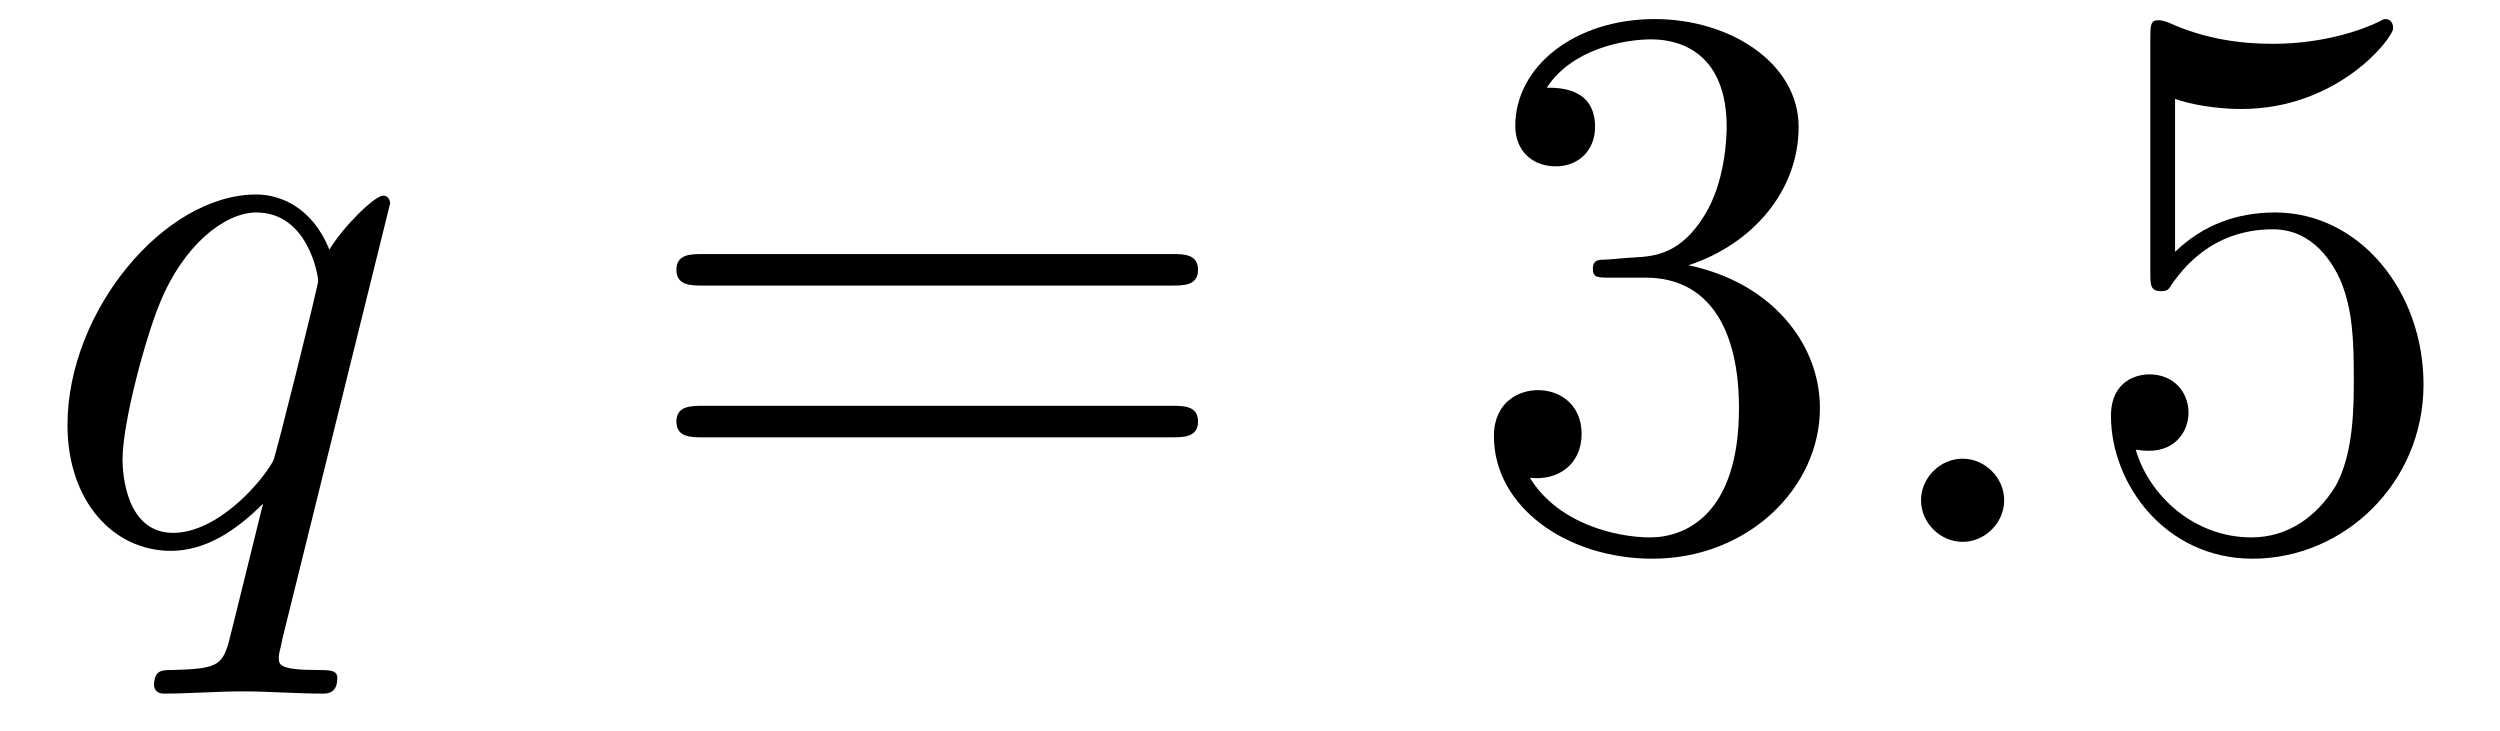
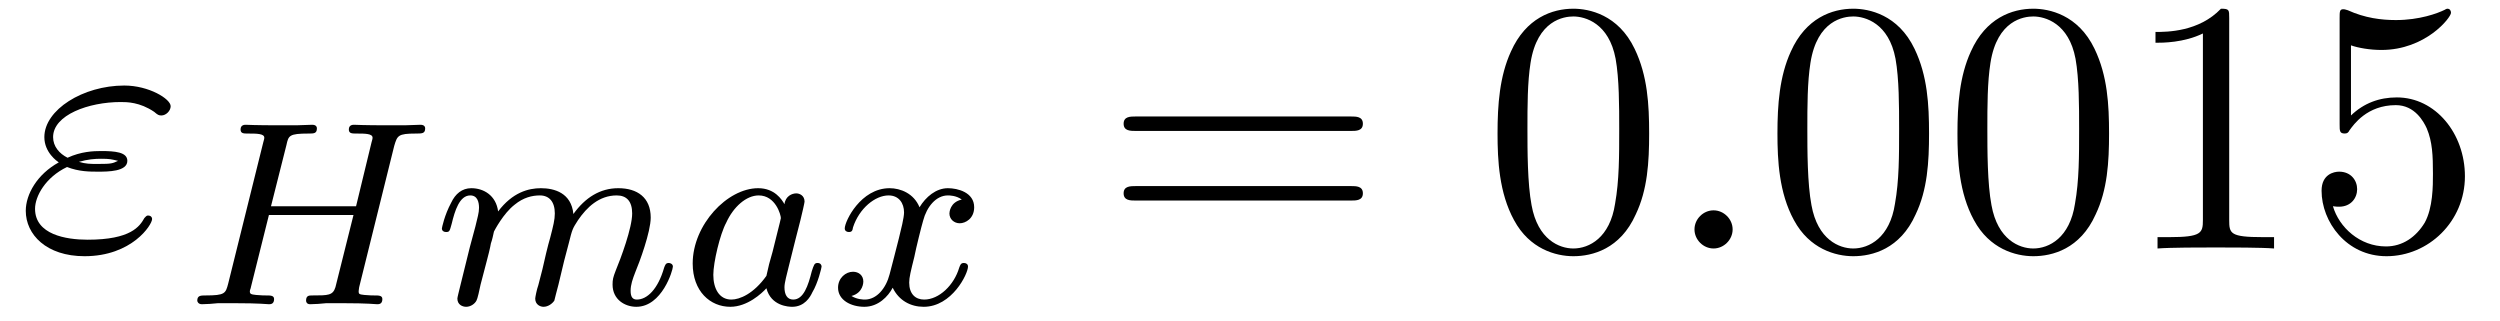
- <svg xmlns="http://www.w3.org/2000/svg" xmlns:xlink="http://www.w3.org/1999/xlink" viewBox="0 0 34.746 10.152" version="1.2">
+ <svg xmlns="http://www.w3.org/2000/svg" xmlns:xlink="http://www.w3.org/1999/xlink" viewBox="0 0 75.759 9.719" version="1.2">
  <defs>
    <g>
      <symbol overflow="visible" id="glyph0-0">
        <path style="stroke:none;" d="" />
      </symbol>
      <symbol overflow="visible" id="glyph0-1">
-         <path style="stroke:none;" d="M 4.922 -4.703 C 4.922 -4.75 4.891 -4.812 4.828 -4.812 C 4.703 -4.812 4.266 -4.375 4.078 -4.062 C 3.844 -4.641 3.406 -4.828 3.062 -4.828 C 1.781 -4.828 0.438 -3.203 0.438 -1.625 C 0.438 -0.562 1.078 0.125 1.875 0.125 C 2.344 0.125 2.766 -0.141 3.156 -0.531 C 3.062 -0.156 2.703 1.312 2.672 1.422 C 2.578 1.719 2.5 1.766 1.891 1.781 C 1.75 1.781 1.641 1.781 1.641 2 C 1.641 2 1.641 2.109 1.781 2.109 C 2.125 2.109 2.516 2.078 2.875 2.078 C 3.234 2.078 3.625 2.109 3.984 2.109 C 4.047 2.109 4.188 2.109 4.188 1.891 C 4.188 1.781 4.078 1.781 3.906 1.781 C 3.375 1.781 3.375 1.703 3.375 1.609 C 3.375 1.531 3.406 1.469 3.422 1.359 Z M 1.906 -0.125 C 1.25 -0.125 1.203 -0.953 1.203 -1.141 C 1.203 -1.672 1.531 -2.859 1.719 -3.312 C 2.047 -4.125 2.625 -4.578 3.062 -4.578 C 3.781 -4.578 3.922 -3.703 3.922 -3.625 C 3.922 -3.562 3.328 -1.172 3.297 -1.125 C 3.125 -0.812 2.516 -0.125 1.906 -0.125 Z M 1.906 -0.125 " />
+         <path style="stroke:none;" d="M 1.531 -2.469 C 1.891 -2.328 2.219 -2.328 2.469 -2.328 C 2.766 -2.328 3.359 -2.328 3.359 -2.656 C 3.359 -2.922 2.984 -2.953 2.562 -2.953 C 2.328 -2.953 1.953 -2.938 1.547 -2.75 C 1.297 -2.875 1.109 -3.094 1.109 -3.375 C 1.109 -4.047 2.188 -4.438 3.156 -4.438 C 3.344 -4.438 3.734 -4.438 4.172 -4.141 C 4.281 -4.047 4.312 -4.031 4.391 -4.031 C 4.531 -4.031 4.672 -4.172 4.672 -4.312 C 4.672 -4.531 4.016 -4.938 3.266 -4.938 C 2.016 -4.938 0.844 -4.203 0.844 -3.375 C 0.844 -2.906 1.234 -2.641 1.281 -2.609 C 0.625 -2.25 0.281 -1.641 0.281 -1.141 C 0.281 -0.422 0.906 0.234 2.062 0.234 C 3.5 0.234 4.109 -0.719 4.109 -0.891 C 4.109 -0.953 4.062 -1 3.984 -1 C 3.938 -1 3.906 -0.953 3.875 -0.922 C 3.734 -0.672 3.469 -0.266 2.156 -0.266 C 1.5 -0.266 0.562 -0.422 0.562 -1.203 C 0.562 -1.578 0.875 -2.156 1.531 -2.469 Z M 1.891 -2.625 C 2.156 -2.703 2.375 -2.719 2.562 -2.719 C 2.828 -2.719 2.875 -2.703 3.078 -2.656 C 2.906 -2.578 2.891 -2.562 2.469 -2.562 C 2.234 -2.562 2.109 -2.562 1.891 -2.625 Z M 1.891 -2.625 " />
      </symbol>
      <symbol overflow="visible" id="glyph0-2">
        <path style="stroke:none;" d="M 2.094 -0.578 C 2.094 -0.891 1.828 -1.156 1.516 -1.156 C 1.203 -1.156 0.938 -0.891 0.938 -0.578 C 0.938 -0.266 1.203 0 1.516 0 C 1.828 0 2.094 -0.266 2.094 -0.578 Z M 2.094 -0.578 " />
      </symbol>
      <symbol overflow="visible" id="glyph1-0">
        <path style="stroke:none;" d="" />
      </symbol>
      <symbol overflow="visible" id="glyph1-1">
+         <path style="stroke:none;" d="M 6.359 -4.797 C 6.453 -5.109 6.469 -5.172 7.016 -5.172 C 7.203 -5.172 7.297 -5.172 7.297 -5.328 C 7.297 -5.344 7.297 -5.438 7.156 -5.438 C 7.016 -5.438 6.828 -5.422 6.672 -5.422 L 6.172 -5.422 C 5.406 -5.422 5.203 -5.438 5.141 -5.438 C 5.109 -5.438 4.984 -5.438 4.984 -5.297 C 4.984 -5.172 5.078 -5.172 5.219 -5.172 C 5.469 -5.172 5.703 -5.172 5.703 -5.047 C 5.703 -5.016 5.703 -5.016 5.672 -4.906 L 5.203 -2.969 L 2.625 -2.969 L 3.094 -4.828 C 3.156 -5.109 3.172 -5.172 3.766 -5.172 C 3.922 -5.172 4.016 -5.172 4.016 -5.328 C 4.016 -5.344 4.016 -5.438 3.875 -5.438 C 3.734 -5.438 3.531 -5.422 3.391 -5.422 L 2.891 -5.422 C 2.125 -5.422 1.906 -5.438 1.859 -5.438 C 1.828 -5.438 1.703 -5.438 1.703 -5.297 C 1.703 -5.172 1.797 -5.172 1.922 -5.172 C 2.188 -5.172 2.422 -5.172 2.422 -5.047 C 2.422 -5.016 2.422 -5.016 2.391 -4.906 L 1.328 -0.625 C 1.25 -0.328 1.234 -0.266 0.641 -0.266 C 0.5 -0.266 0.391 -0.266 0.391 -0.109 C 0.391 -0.078 0.422 0 0.531 0 C 0.672 0 0.875 -0.016 1.016 -0.031 L 1.531 -0.031 C 2.297 -0.031 2.5 0 2.562 0 C 2.609 0 2.719 0 2.719 -0.156 C 2.719 -0.266 2.609 -0.266 2.484 -0.266 C 2.453 -0.266 2.312 -0.266 2.172 -0.281 C 2.016 -0.297 1.984 -0.312 1.984 -0.391 C 1.984 -0.438 2.016 -0.484 2.016 -0.516 L 2.562 -2.703 L 5.125 -2.703 C 4.891 -1.766 4.578 -0.516 4.578 -0.516 C 4.5 -0.266 4.359 -0.266 3.875 -0.266 C 3.781 -0.266 3.688 -0.266 3.688 -0.109 C 3.688 -0.078 3.703 0 3.812 0 C 3.953 0 4.156 -0.016 4.297 -0.031 L 4.812 -0.031 C 5.578 -0.031 5.781 0 5.844 0 C 5.891 0 6 0 6 -0.156 C 6 -0.266 5.891 -0.266 5.766 -0.266 C 5.734 -0.266 5.594 -0.266 5.453 -0.281 C 5.297 -0.297 5.281 -0.312 5.281 -0.391 C 5.281 -0.438 5.297 -0.484 5.297 -0.516 Z M 6.359 -4.797 " />
+       </symbol>
+       <symbol overflow="visible" id="glyph1-2">
+         <path style="stroke:none;" d="M 1.594 -1.312 C 1.625 -1.422 1.703 -1.734 1.719 -1.844 C 1.75 -1.922 1.797 -2.125 1.812 -2.203 C 1.828 -2.234 2.094 -2.75 2.438 -3.016 C 2.703 -3.234 2.969 -3.297 3.203 -3.297 C 3.484 -3.297 3.656 -3.109 3.656 -2.75 C 3.656 -2.562 3.609 -2.375 3.516 -2.016 C 3.453 -1.812 3.328 -1.281 3.281 -1.062 L 3.156 -0.578 C 3.109 -0.453 3.062 -0.203 3.062 -0.172 C 3.062 0.016 3.219 0.078 3.312 0.078 C 3.453 0.078 3.578 -0.016 3.641 -0.109 C 3.656 -0.156 3.719 -0.438 3.766 -0.594 L 3.938 -1.312 C 3.969 -1.422 4.047 -1.734 4.078 -1.844 C 4.188 -2.281 4.188 -2.281 4.359 -2.547 C 4.625 -2.938 5 -3.297 5.531 -3.297 C 5.828 -3.297 6 -3.125 6 -2.75 C 6 -2.312 5.656 -1.391 5.5 -1.016 C 5.422 -0.812 5.406 -0.75 5.406 -0.594 C 5.406 -0.141 5.781 0.078 6.125 0.078 C 6.906 0.078 7.234 -1.031 7.234 -1.141 C 7.234 -1.219 7.156 -1.25 7.109 -1.25 C 7.016 -1.25 7 -1.188 6.969 -1.109 C 6.781 -0.453 6.453 -0.141 6.141 -0.141 C 6.016 -0.141 5.953 -0.219 5.953 -0.406 C 5.953 -0.594 6.016 -0.766 6.094 -0.969 C 6.219 -1.266 6.562 -2.188 6.562 -2.625 C 6.562 -3.234 6.156 -3.516 5.578 -3.516 C 5.031 -3.516 4.578 -3.234 4.219 -2.734 C 4.156 -3.375 3.641 -3.516 3.234 -3.516 C 2.859 -3.516 2.375 -3.391 1.938 -2.812 C 1.875 -3.297 1.5 -3.516 1.125 -3.516 C 0.844 -3.516 0.641 -3.344 0.516 -3.078 C 0.312 -2.703 0.234 -2.312 0.234 -2.297 C 0.234 -2.219 0.297 -2.188 0.359 -2.188 C 0.469 -2.188 0.469 -2.219 0.531 -2.438 C 0.625 -2.828 0.766 -3.297 1.094 -3.297 C 1.312 -3.297 1.359 -3.094 1.359 -2.922 C 1.359 -2.766 1.312 -2.625 1.25 -2.359 C 1.234 -2.297 1.109 -1.828 1.078 -1.719 L 0.781 -0.516 C 0.75 -0.391 0.703 -0.203 0.703 -0.172 C 0.703 0.016 0.859 0.078 0.969 0.078 C 1.109 0.078 1.234 -0.016 1.281 -0.109 C 1.312 -0.156 1.375 -0.438 1.406 -0.594 Z M 1.594 -1.312 " />
+       </symbol>
+       <symbol overflow="visible" id="glyph1-3">
+         <path style="stroke:none;" d="M 3.125 -3.031 C 3.047 -3.172 2.828 -3.516 2.328 -3.516 C 1.391 -3.516 0.344 -2.406 0.344 -1.234 C 0.344 -0.391 0.875 0.078 1.484 0.078 C 2 0.078 2.438 -0.328 2.578 -0.484 C 2.719 0.062 3.266 0.078 3.359 0.078 C 3.734 0.078 3.906 -0.219 3.969 -0.359 C 4.141 -0.641 4.25 -1.109 4.25 -1.141 C 4.25 -1.188 4.219 -1.25 4.125 -1.25 C 4.031 -1.25 4.016 -1.188 3.953 -1 C 3.844 -0.562 3.703 -0.141 3.391 -0.141 C 3.203 -0.141 3.125 -0.297 3.125 -0.516 C 3.125 -0.656 3.203 -0.922 3.25 -1.125 C 3.297 -1.328 3.422 -1.797 3.453 -1.938 L 3.609 -2.547 C 3.656 -2.734 3.734 -3.078 3.734 -3.109 C 3.734 -3.297 3.578 -3.359 3.484 -3.359 C 3.359 -3.359 3.156 -3.281 3.125 -3.031 Z M 2.578 -0.859 C 2.188 -0.312 1.766 -0.141 1.516 -0.141 C 1.141 -0.141 0.969 -0.484 0.969 -0.891 C 0.969 -1.266 1.172 -2.125 1.359 -2.469 C 1.578 -2.953 1.969 -3.297 2.344 -3.297 C 2.859 -3.297 3.016 -2.703 3.016 -2.609 C 3.016 -2.578 2.812 -1.797 2.766 -1.594 C 2.656 -1.219 2.656 -1.203 2.578 -0.859 Z M 2.578 -0.859 " />
+       </symbol>
+       <symbol overflow="visible" id="glyph1-4">
+         <path style="stroke:none;" d="M 4 -3.172 C 3.641 -3.094 3.625 -2.781 3.625 -2.75 C 3.625 -2.578 3.766 -2.453 3.938 -2.453 C 4.109 -2.453 4.375 -2.594 4.375 -2.938 C 4.375 -3.391 3.875 -3.516 3.578 -3.516 C 3.219 -3.516 2.906 -3.25 2.719 -2.938 C 2.547 -3.359 2.141 -3.516 1.812 -3.516 C 0.938 -3.516 0.453 -2.516 0.453 -2.297 C 0.453 -2.219 0.516 -2.188 0.578 -2.188 C 0.672 -2.188 0.688 -2.234 0.703 -2.328 C 0.891 -2.906 1.375 -3.297 1.781 -3.297 C 2.094 -3.297 2.25 -3.062 2.25 -2.781 C 2.25 -2.625 2.156 -2.25 2.094 -2 C 2.031 -1.766 1.859 -1.062 1.812 -0.906 C 1.703 -0.484 1.422 -0.141 1.062 -0.141 C 1.031 -0.141 0.828 -0.141 0.656 -0.25 C 1.016 -0.344 1.016 -0.672 1.016 -0.688 C 1.016 -0.875 0.875 -0.984 0.703 -0.984 C 0.484 -0.984 0.25 -0.797 0.25 -0.5 C 0.25 -0.125 0.641 0.078 1.047 0.078 C 1.469 0.078 1.766 -0.234 1.906 -0.5 C 2.094 -0.109 2.453 0.078 2.844 0.078 C 3.703 0.078 4.188 -0.922 4.188 -1.141 C 4.188 -1.219 4.125 -1.25 4.062 -1.25 C 3.969 -1.25 3.953 -1.188 3.922 -1.109 C 3.766 -0.578 3.312 -0.141 2.859 -0.141 C 2.594 -0.141 2.406 -0.312 2.406 -0.656 C 2.406 -0.812 2.453 -1 2.562 -1.438 C 2.609 -1.688 2.781 -2.375 2.828 -2.531 C 2.938 -2.953 3.219 -3.297 3.578 -3.297 C 3.625 -3.297 3.828 -3.297 4 -3.172 Z M 4 -3.172 " />
+       </symbol>
+       <symbol overflow="visible" id="glyph2-0">
+         <path style="stroke:none;" d="" />
+       </symbol>
+       <symbol overflow="visible" id="glyph2-1">
        <path style="stroke:none;" d="M 7.5 -3.562 C 7.656 -3.562 7.859 -3.562 7.859 -3.781 C 7.859 -4 7.656 -4 7.5 -4 L 0.969 -4 C 0.812 -4 0.609 -4 0.609 -3.781 C 0.609 -3.562 0.812 -3.562 0.984 -3.562 Z M 7.5 -1.453 C 7.656 -1.453 7.859 -1.453 7.859 -1.672 C 7.859 -1.891 7.656 -1.891 7.5 -1.891 L 0.984 -1.891 C 0.812 -1.891 0.609 -1.891 0.609 -1.672 C 0.609 -1.453 0.812 -1.453 0.969 -1.453 Z M 7.5 -1.453 " />
      </symbol>
-       <symbol overflow="visible" id="glyph1-2">
-         <path style="stroke:none;" d="M 3.156 -3.844 C 4.062 -4.141 4.688 -4.891 4.688 -5.766 C 4.688 -6.656 3.734 -7.266 2.688 -7.266 C 1.578 -7.266 0.75 -6.609 0.75 -5.781 C 0.75 -5.422 1 -5.219 1.312 -5.219 C 1.641 -5.219 1.859 -5.453 1.859 -5.766 C 1.859 -6.312 1.359 -6.312 1.188 -6.312 C 1.531 -6.844 2.25 -6.984 2.641 -6.984 C 3.094 -6.984 3.688 -6.75 3.688 -5.766 C 3.688 -5.641 3.672 -5 3.375 -4.531 C 3.047 -4 2.688 -3.969 2.406 -3.953 C 2.328 -3.953 2.062 -3.922 1.984 -3.922 C 1.891 -3.922 1.828 -3.906 1.828 -3.797 C 1.828 -3.672 1.891 -3.672 2.078 -3.672 L 2.562 -3.672 C 3.453 -3.672 3.859 -2.938 3.859 -1.859 C 3.859 -0.375 3.109 -0.062 2.625 -0.062 C 2.156 -0.062 1.344 -0.25 0.953 -0.891 C 1.344 -0.844 1.672 -1.078 1.672 -1.5 C 1.672 -1.891 1.391 -2.109 1.062 -2.109 C 0.812 -2.109 0.453 -1.953 0.453 -1.469 C 0.453 -0.484 1.469 0.234 2.656 0.234 C 3.984 0.234 4.984 -0.75 4.984 -1.859 C 4.984 -2.766 4.297 -3.609 3.156 -3.844 Z M 3.156 -3.844 " />
+       <symbol overflow="visible" id="glyph2-2">
+         <path style="stroke:none;" d="M 5.016 -3.484 C 5.016 -4.359 4.969 -5.234 4.578 -6.047 C 4.078 -7.094 3.188 -7.266 2.719 -7.266 C 2.078 -7.266 1.281 -6.984 0.828 -5.969 C 0.484 -5.219 0.422 -4.359 0.422 -3.484 C 0.422 -2.672 0.469 -1.688 0.922 -0.859 C 1.391 0.016 2.188 0.234 2.719 0.234 C 3.297 0.234 4.141 0.016 4.609 -1.031 C 4.969 -1.781 5.016 -2.625 5.016 -3.484 Z M 2.719 0 C 2.297 0 1.641 -0.266 1.453 -1.312 C 1.328 -1.969 1.328 -2.984 1.328 -3.625 C 1.328 -4.312 1.328 -5.031 1.422 -5.625 C 1.625 -6.922 2.438 -7.031 2.719 -7.031 C 3.078 -7.031 3.797 -6.828 4 -5.75 C 4.109 -5.141 4.109 -4.312 4.109 -3.625 C 4.109 -2.797 4.109 -2.062 3.984 -1.359 C 3.828 -0.328 3.203 0 2.719 0 Z M 2.719 0 " />
      </symbol>
-       <symbol overflow="visible" id="glyph1-3">
+       <symbol overflow="visible" id="glyph2-3">
+         <path style="stroke:none;" d="M 3.203 -6.984 C 3.203 -7.234 3.203 -7.266 2.953 -7.266 C 2.281 -6.562 1.312 -6.562 0.969 -6.562 L 0.969 -6.234 C 1.188 -6.234 1.828 -6.234 2.406 -6.516 L 2.406 -0.859 C 2.406 -0.469 2.359 -0.344 1.391 -0.344 L 1.031 -0.344 L 1.031 0 C 1.422 -0.031 2.359 -0.031 2.797 -0.031 C 3.234 -0.031 4.188 -0.031 4.562 0 L 4.562 -0.344 L 4.219 -0.344 C 3.234 -0.344 3.203 -0.453 3.203 -0.859 Z M 3.203 -6.984 " />
+       </symbol>
+       <symbol overflow="visible" id="glyph2-4">
        <path style="stroke:none;" d="M 4.891 -2.188 C 4.891 -3.484 4 -4.578 2.828 -4.578 C 2.297 -4.578 1.828 -4.406 1.438 -4.031 L 1.438 -6.156 C 1.656 -6.078 2.016 -6.016 2.359 -6.016 C 3.703 -6.016 4.469 -7 4.469 -7.141 C 4.469 -7.203 4.438 -7.266 4.359 -7.266 C 4.359 -7.266 4.328 -7.266 4.281 -7.234 C 4.062 -7.125 3.516 -6.922 2.797 -6.922 C 2.359 -6.922 1.859 -6.984 1.344 -7.219 C 1.25 -7.25 1.234 -7.25 1.203 -7.25 C 1.094 -7.25 1.094 -7.172 1.094 -6.984 L 1.094 -3.766 C 1.094 -3.562 1.094 -3.484 1.25 -3.484 C 1.328 -3.484 1.359 -3.516 1.391 -3.578 C 1.516 -3.75 1.922 -4.344 2.797 -4.344 C 3.375 -4.344 3.641 -3.844 3.734 -3.641 C 3.906 -3.234 3.922 -2.812 3.922 -2.266 C 3.922 -1.891 3.922 -1.234 3.672 -0.781 C 3.406 -0.344 3 -0.062 2.5 -0.062 C 1.703 -0.062 1.078 -0.641 0.891 -1.281 C 0.922 -1.281 0.953 -1.266 1.078 -1.266 C 1.438 -1.266 1.625 -1.531 1.625 -1.797 C 1.625 -2.062 1.438 -2.328 1.078 -2.328 C 0.922 -2.328 0.547 -2.25 0.547 -1.75 C 0.547 -0.812 1.297 0.234 2.516 0.234 C 3.781 0.234 4.891 -0.812 4.891 -2.188 Z M 4.891 -2.188 " />
      </symbol>
    </g>
+     <clipPath id="clip1">
+       <path d="M 5 3 L 13 3 L 13 9.719 L 5 9.719 Z M 5 3 " />
+     </clipPath>
+     <clipPath id="clip2">
+       <path d="M 13 5 L 30 5 L 30 9.719 L 13 9.719 Z M 13 5 " />
+     </clipPath>
  </defs>
  <g id="surface1">
    <g style="fill:rgb(0%,0%,0%);fill-opacity:1;">
-       <use xlink:href="#glyph0-1" x="0.5" y="7.531" />
+       <use xlink:href="#glyph0-1" x="0.5" y="7.53" />
+     </g>
+     <g clip-path="url(#clip1)" clip-rule="nonzero">
+       <g style="fill:rgb(0%,0%,0%);fill-opacity:1;">
+         <use xlink:href="#glyph1-1" x="5.587" y="9.219" />
+       </g>
+     </g>
+     <g clip-path="url(#clip2)" clip-rule="nonzero">
+       <g style="fill:rgb(0%,0%,0%);fill-opacity:1;">
+         <use xlink:href="#glyph1-2" x="13.157" y="9.219" />
+         <use xlink:href="#glyph1-3" x="20.647" y="9.219" />
+         <use xlink:href="#glyph1-4" x="25.146" y="9.219" />
+       </g>
    </g>
    <g style="fill:rgb(0%,0%,0%);fill-opacity:1;">
-       <use xlink:href="#glyph1-1" x="8.792" y="7.531" />
+       <use xlink:href="#glyph2-1" x="33.441" y="7.53" />
    </g>
    <g style="fill:rgb(0%,0%,0%);fill-opacity:1;">
-       <use xlink:href="#glyph1-2" x="20.31" y="7.531" />
+       <use xlink:href="#glyph2-2" x="44.959" y="7.53" />
    </g>
    <g style="fill:rgb(0%,0%,0%);fill-opacity:1;">
-       <use xlink:href="#glyph0-2" x="25.761" y="7.531" />
+       <use xlink:href="#glyph0-2" x="50.411" y="7.53" />
    </g>
    <g style="fill:rgb(0%,0%,0%);fill-opacity:1;">
-       <use xlink:href="#glyph1-3" x="28.792" y="7.531" />
+       <use xlink:href="#glyph2-2" x="53.441" y="7.53" />
+       <use xlink:href="#glyph2-2" x="58.896" y="7.53" />
+       <use xlink:href="#glyph2-3" x="64.35" y="7.53" />
+       <use xlink:href="#glyph2-4" x="69.805" y="7.53" />
    </g>
  </g>
</svg>
